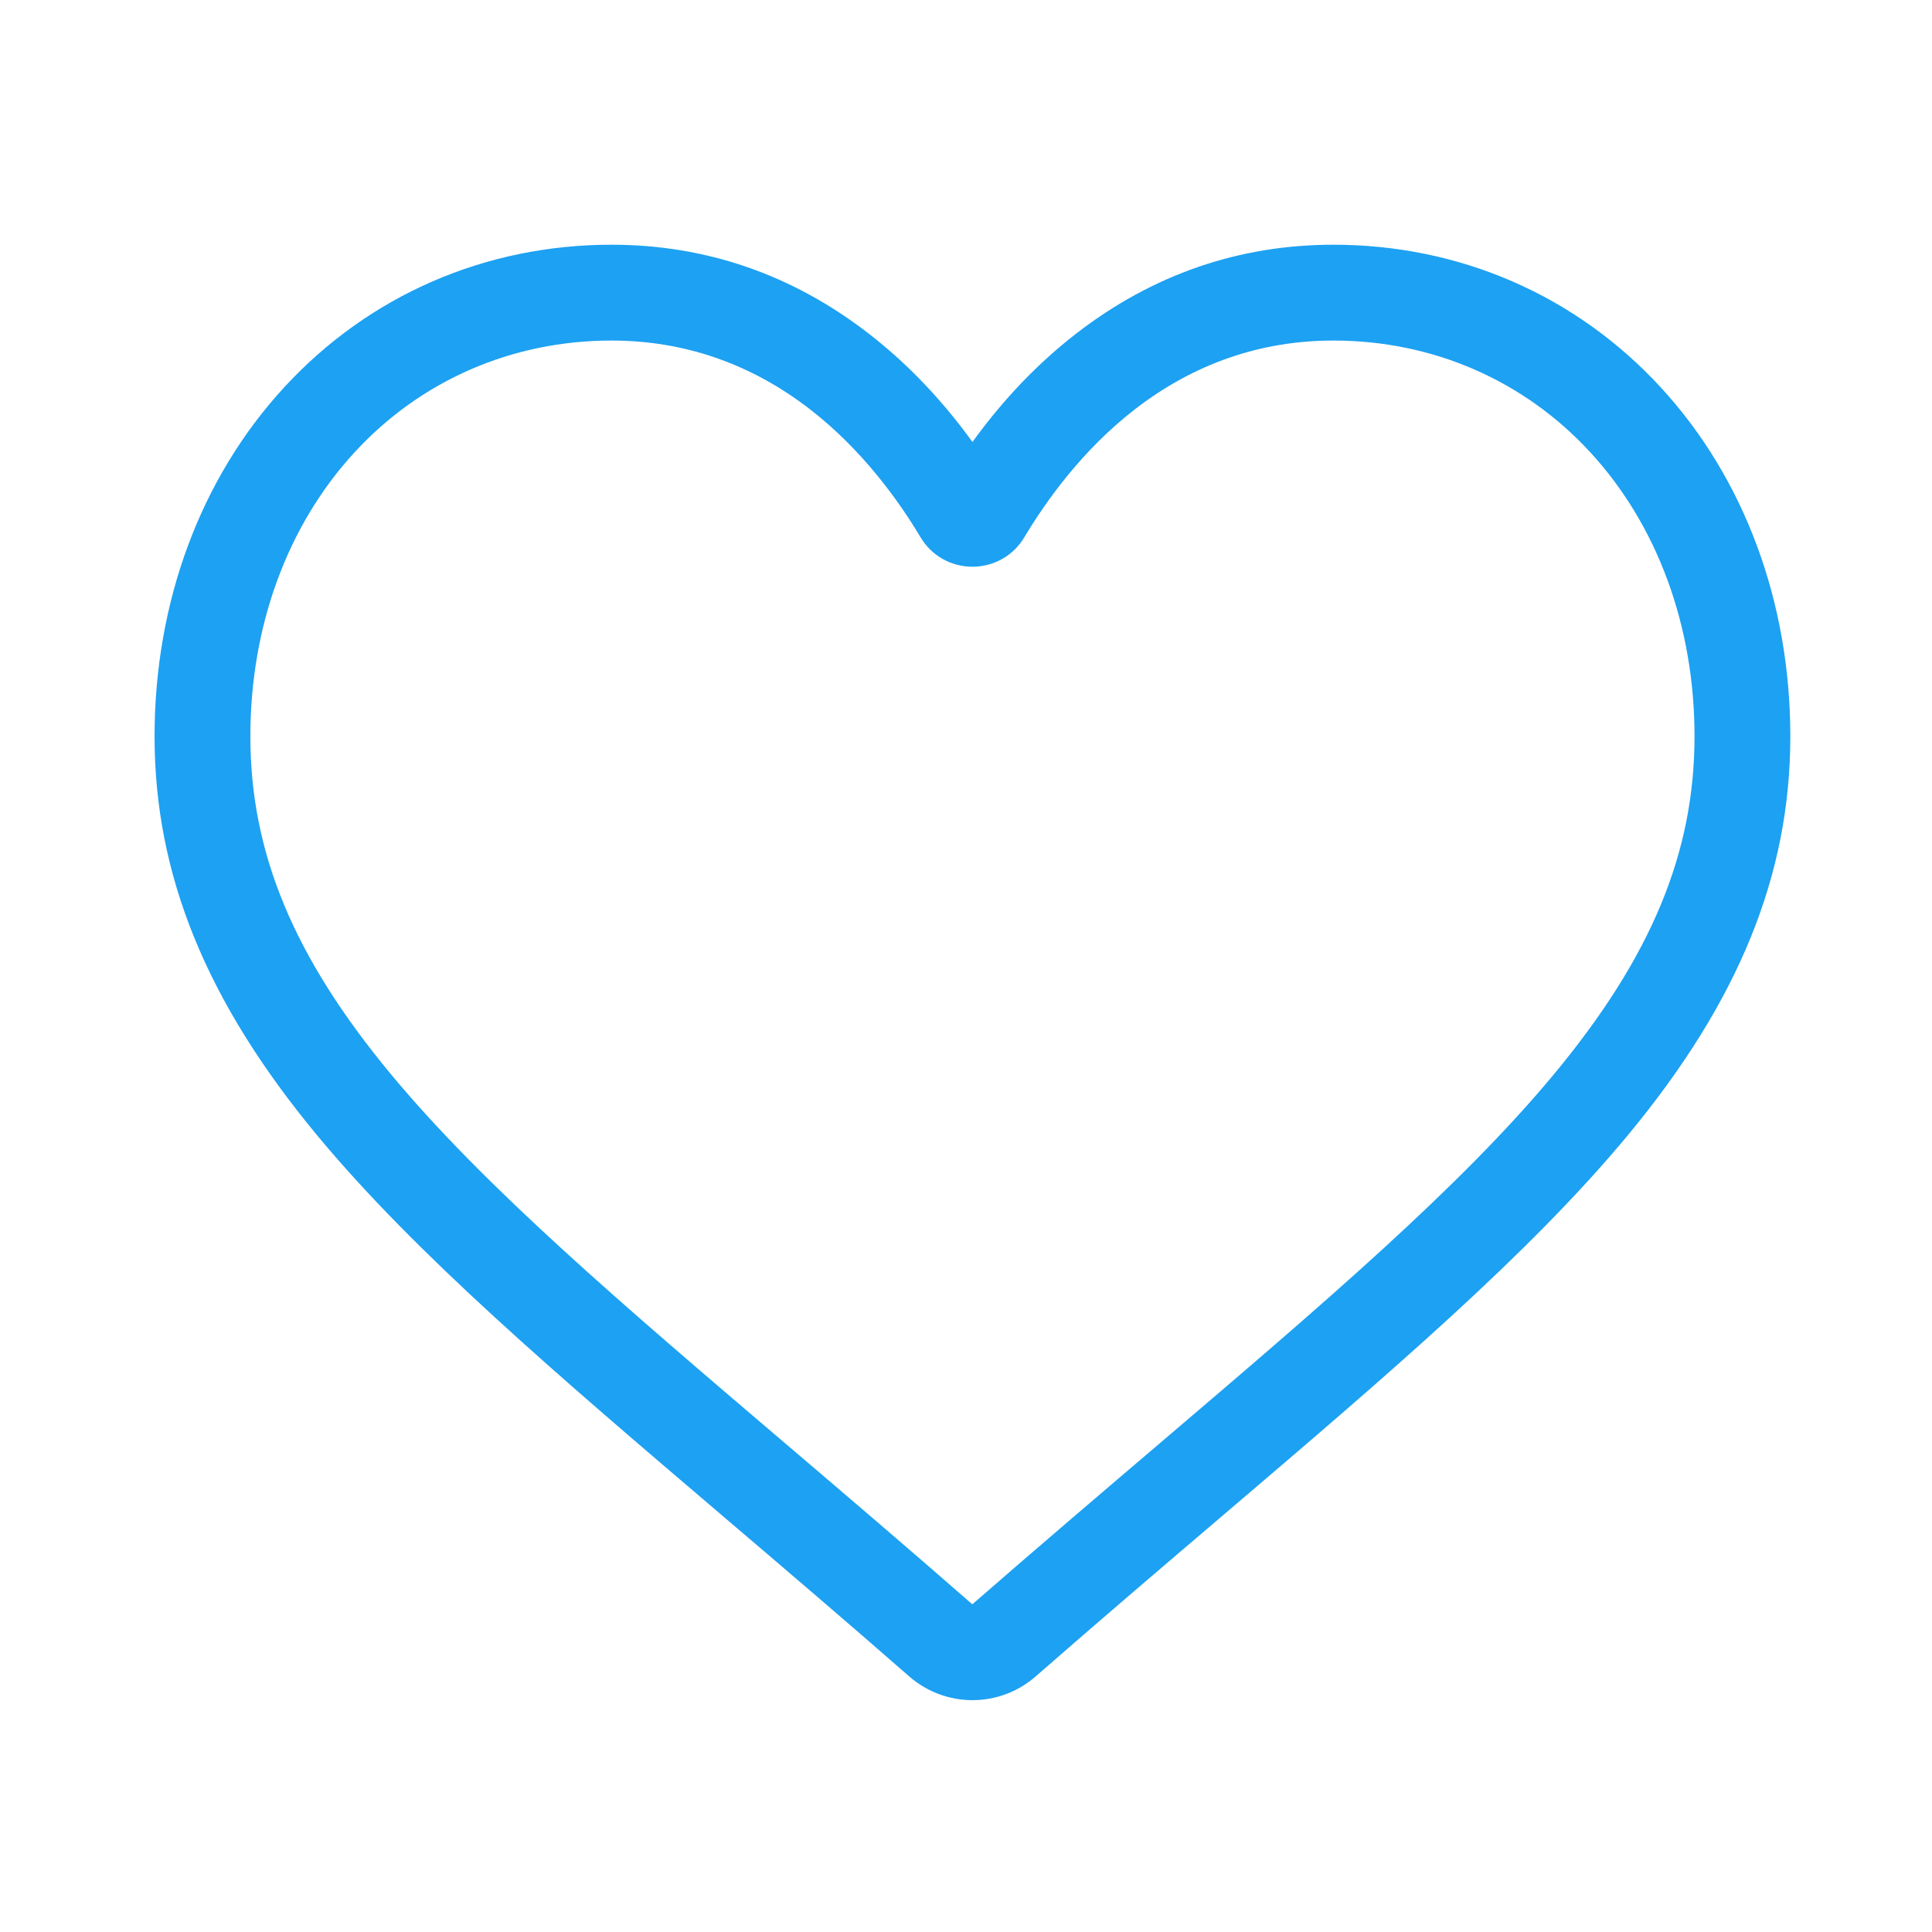
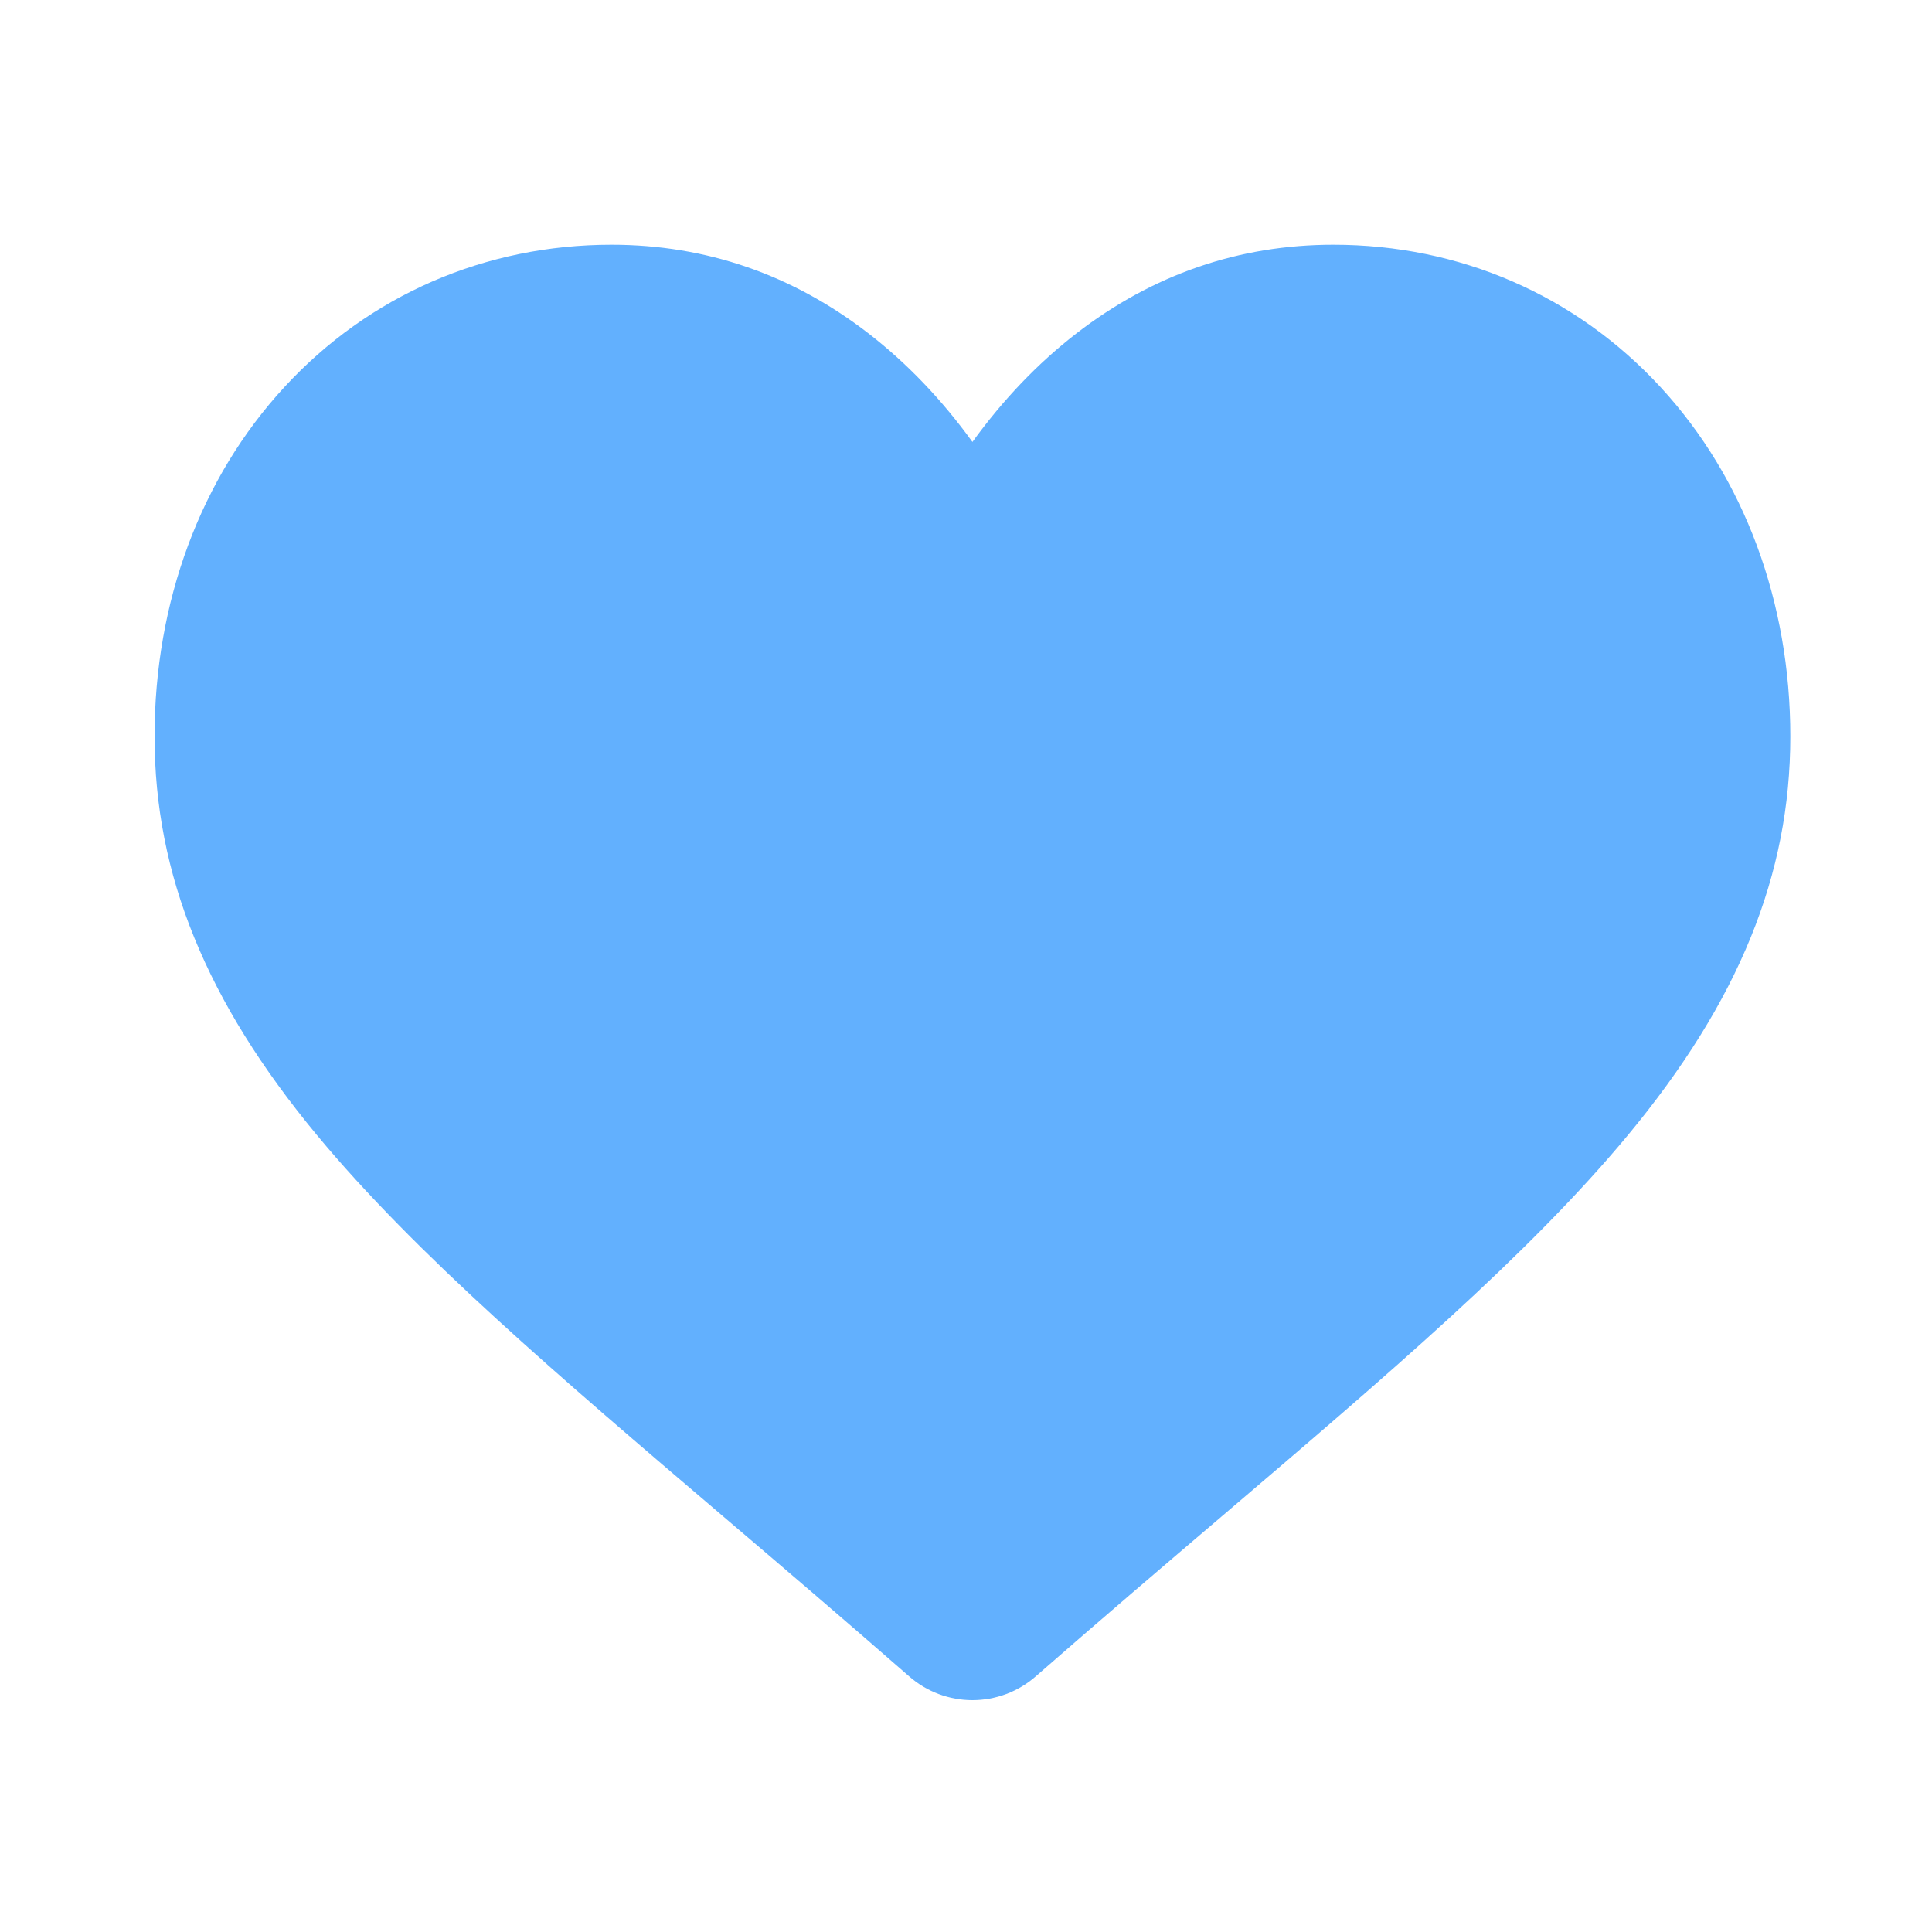
<svg xmlns="http://www.w3.org/2000/svg" width="150px" height="150px" viewBox="0 0 150 150" version="1.1">
  <g id="icon-comment" stroke="none" stroke-width="1" fill="none" fill-rule="evenodd">
    <g id="icon-heart" transform="translate(12, 19)" fill="#1DA1F2" fill-rule="nonzero">
-       <path d="M63.5,113 C61.692,113 59.949,112.345 58.59,111.155 C53.46,106.668 48.514,102.452 44.149,98.733 L44.127,98.714 C31.332,87.809 20.284,78.392 12.596,69.116 C4.003,58.745 0,48.913 0,38.171 C0,27.734 3.578,18.106 10.075,11.059 C16.649,3.927 25.67,0 35.478,0 C42.809,0 49.523,2.318 55.433,6.889 C58.415,9.196 61.118,12.02 63.5,15.314 C65.883,12.02 68.585,9.196 71.568,6.889 C77.478,2.318 84.192,0 91.523,0 C101.33,0 110.352,3.927 116.926,11.059 C123.423,18.106 127,27.734 127,38.171 C127,48.913 122.998,58.745 114.405,69.115 C106.717,78.392 95.67,87.808 82.877,98.712 C78.505,102.437 73.551,106.66 68.409,111.157 C67.051,112.345 65.307,113 63.5,113 L63.5,113 Z M35.478,7.44 C27.773,7.44 20.694,10.516 15.544,16.101 C10.317,21.771 7.438,29.609 7.438,38.171 C7.438,47.205 10.796,55.285 18.323,64.368 C25.599,73.149 36.421,82.372 48.951,93.052 L48.975,93.071 C53.355,96.805 58.321,101.037 63.489,105.557 C68.689,101.029 73.662,96.789 78.051,93.05 C90.581,82.37 101.402,73.149 108.677,64.368 C116.204,55.285 119.562,47.205 119.562,38.171 C119.562,29.609 116.683,21.771 111.456,16.101 C106.307,10.516 99.227,7.44 91.523,7.44 C85.878,7.44 80.695,9.235 76.118,12.774 C72.04,15.929 69.199,19.917 67.534,22.708 C66.677,24.143 65.169,25 63.5,25 C61.831,25 60.323,24.143 59.466,22.708 C57.802,19.917 54.961,15.929 50.882,12.774 C46.305,9.235 41.122,7.44 35.478,7.44 Z" id="Shape" />
+       <path d="M63.5,113 C61.692,113 59.949,112.345 58.59,111.155 C53.46,106.668 48.514,102.452 44.149,98.733 L44.127,98.714 C31.332,87.809 20.284,78.392 12.596,69.116 C4.003,58.745 0,48.913 0,38.171 C0,27.734 3.578,18.106 10.075,11.059 C16.649,3.927 25.67,0 35.478,0 C42.809,0 49.523,2.318 55.433,6.889 C58.415,9.196 61.118,12.02 63.5,15.314 C65.883,12.02 68.585,9.196 71.568,6.889 C77.478,2.318 84.192,0 91.523,0 C101.33,0 110.352,3.927 116.926,11.059 C123.423,18.106 127,27.734 127,38.171 C127,48.913 122.998,58.745 114.405,69.115 C106.717,78.392 95.67,87.808 82.877,98.712 C78.505,102.437 73.551,106.66 68.409,111.157 C67.051,112.345 65.307,113 63.5,113 L63.5,113 Z" id="Shape" fill="#62b0fe" />
    </g>
  </g>
</svg>
